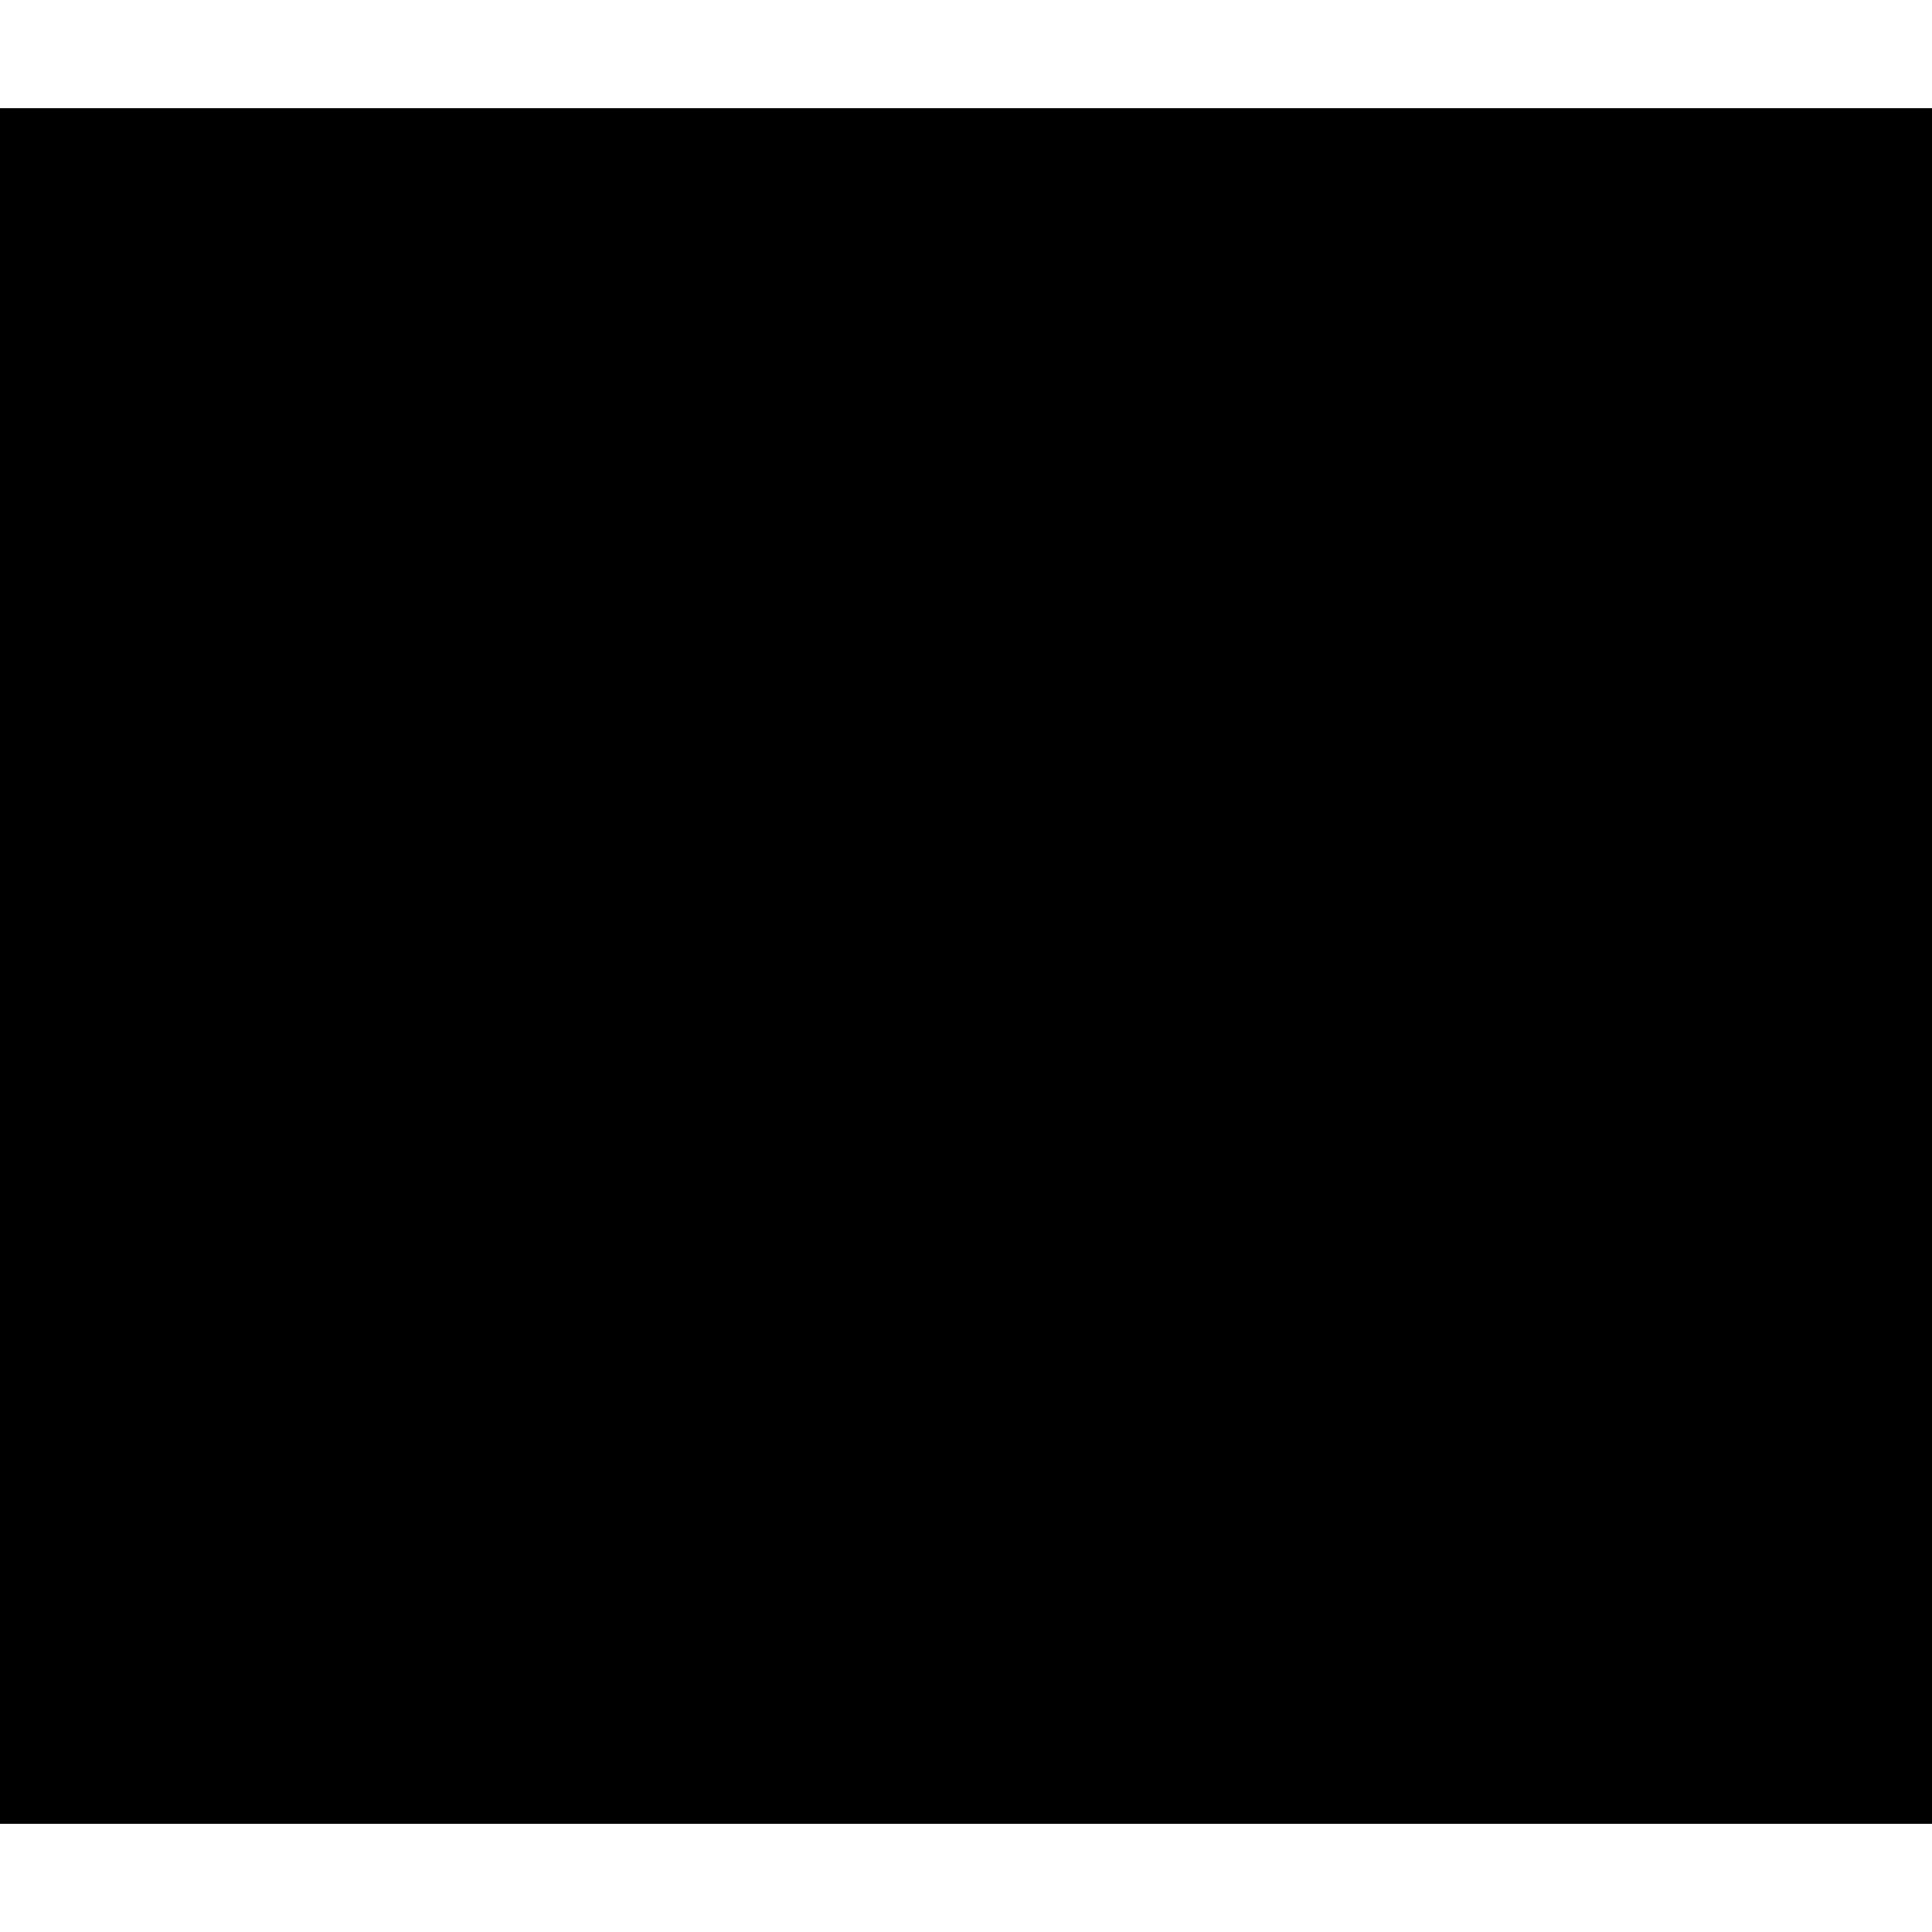
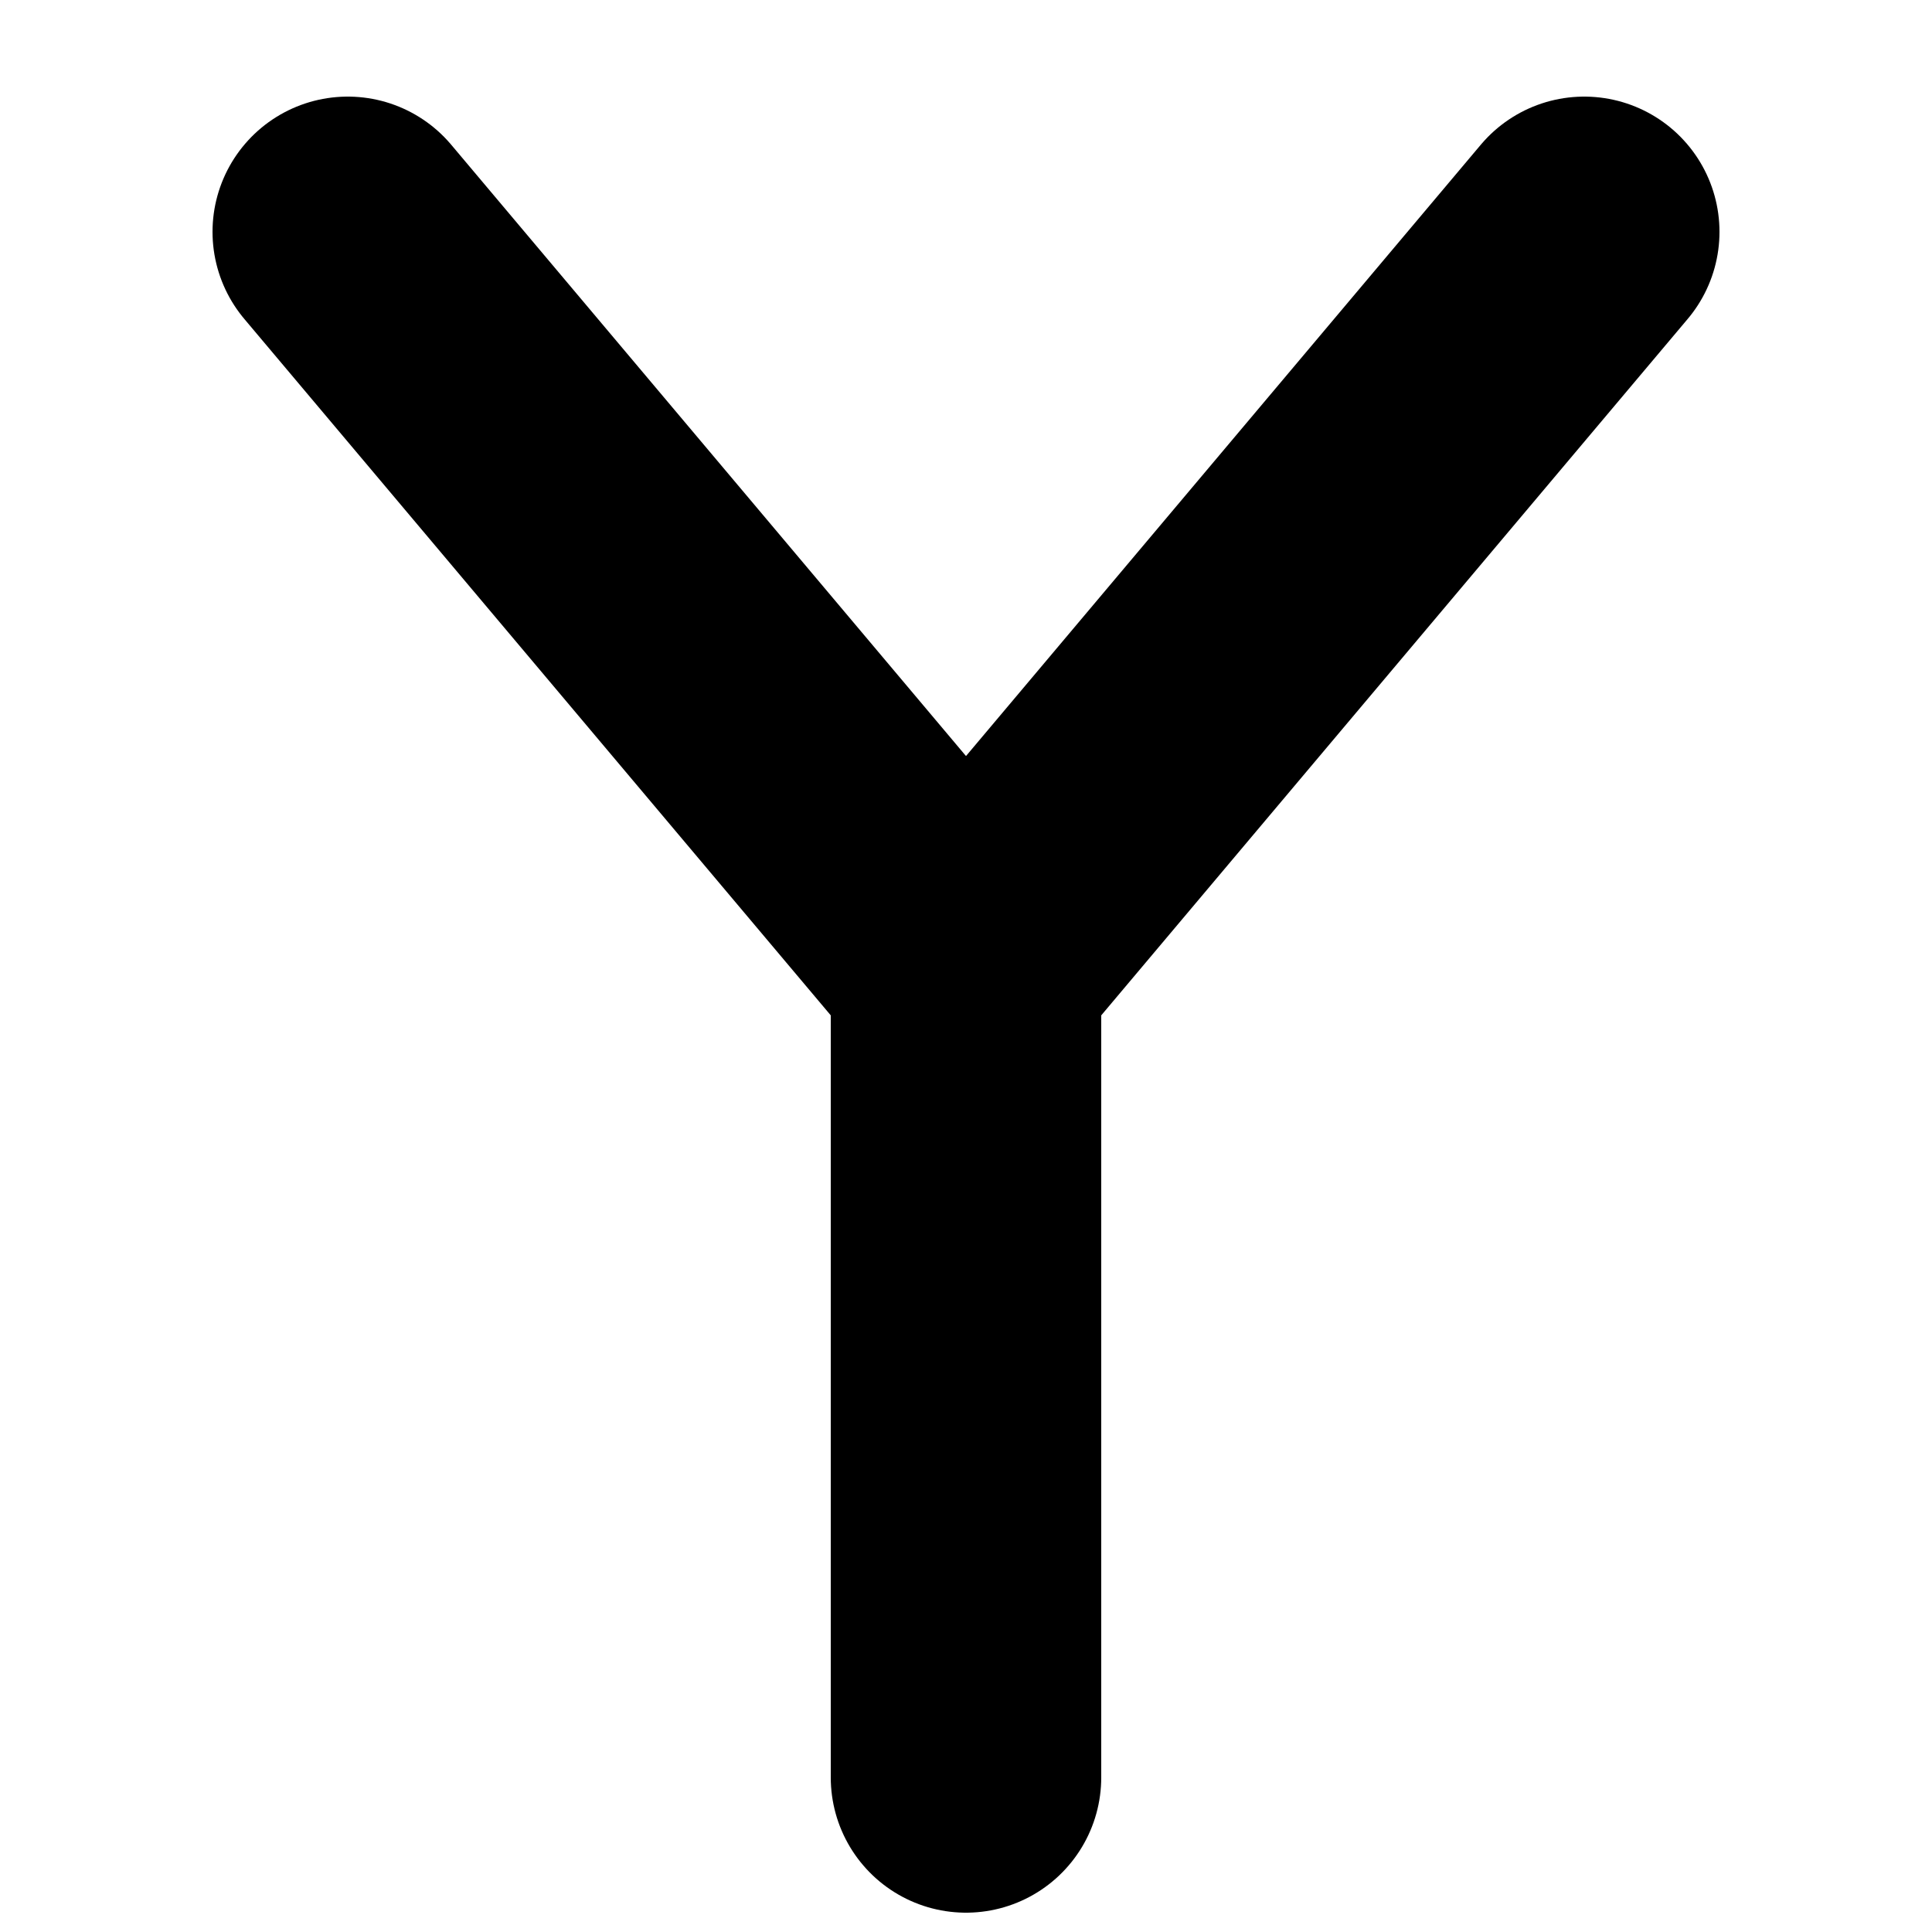
- <svg xmlns="http://www.w3.org/2000/svg" version="1.0" width="500pt" height="500pt" viewBox="0 0 500 500" preserveAspectRatio="xMidYMid meet">
-   <g transform="translate(0,500) scale(0.1,-0.1)" fill="#000000" stroke="none">
-     <path d="M0 2500 l0 -2220 2500 0 2500 0 0 2220 0 2220 -2500 0 -2500 0 0 -2220z" />
+ <svg xmlns="http://www.w3.org/2000/svg" version="1.0" width="100pt" height="100pt" viewBox="0 0 100 100" preserveAspectRatio="xMidYMid meet">
+   <g fill="#000000" stroke="none">
+     <path d="M18 12 L50 50 M82 12 L50 50 M50 50 L50 92" stroke="#000000" stroke-width="14" stroke-linecap="round" stroke-linejoin="round" fill="none" />
  </g>
</svg>
